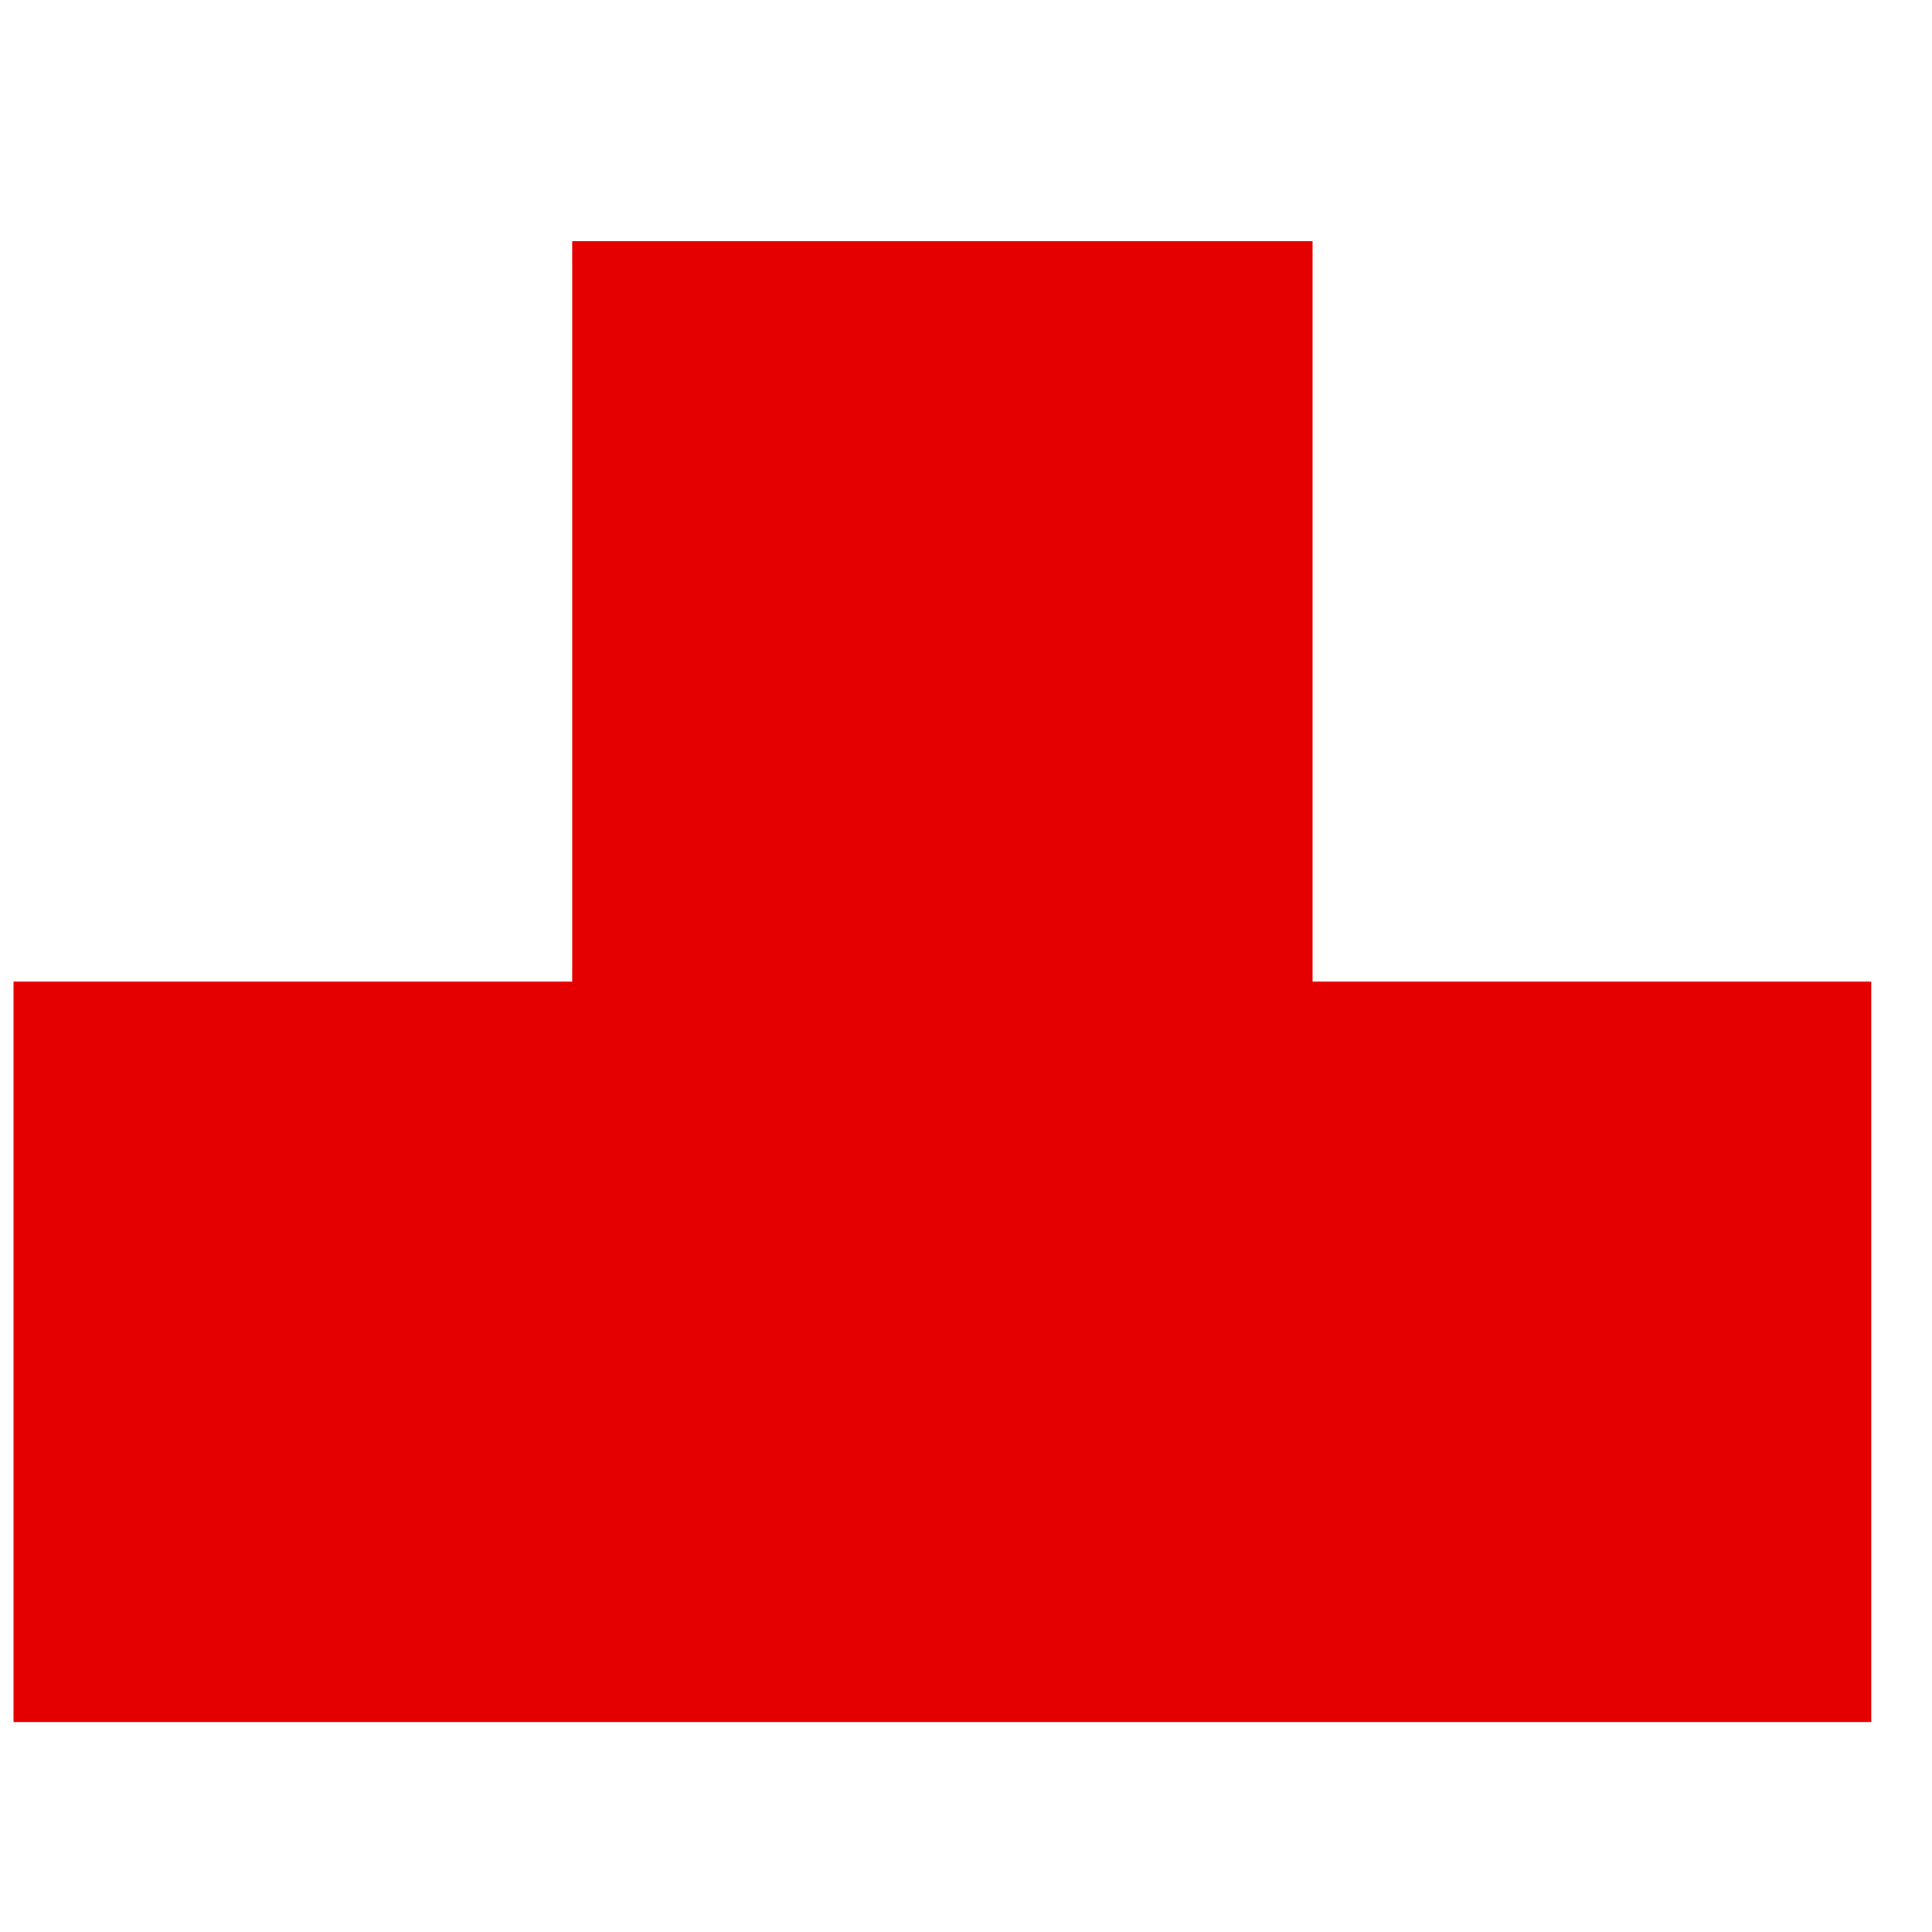
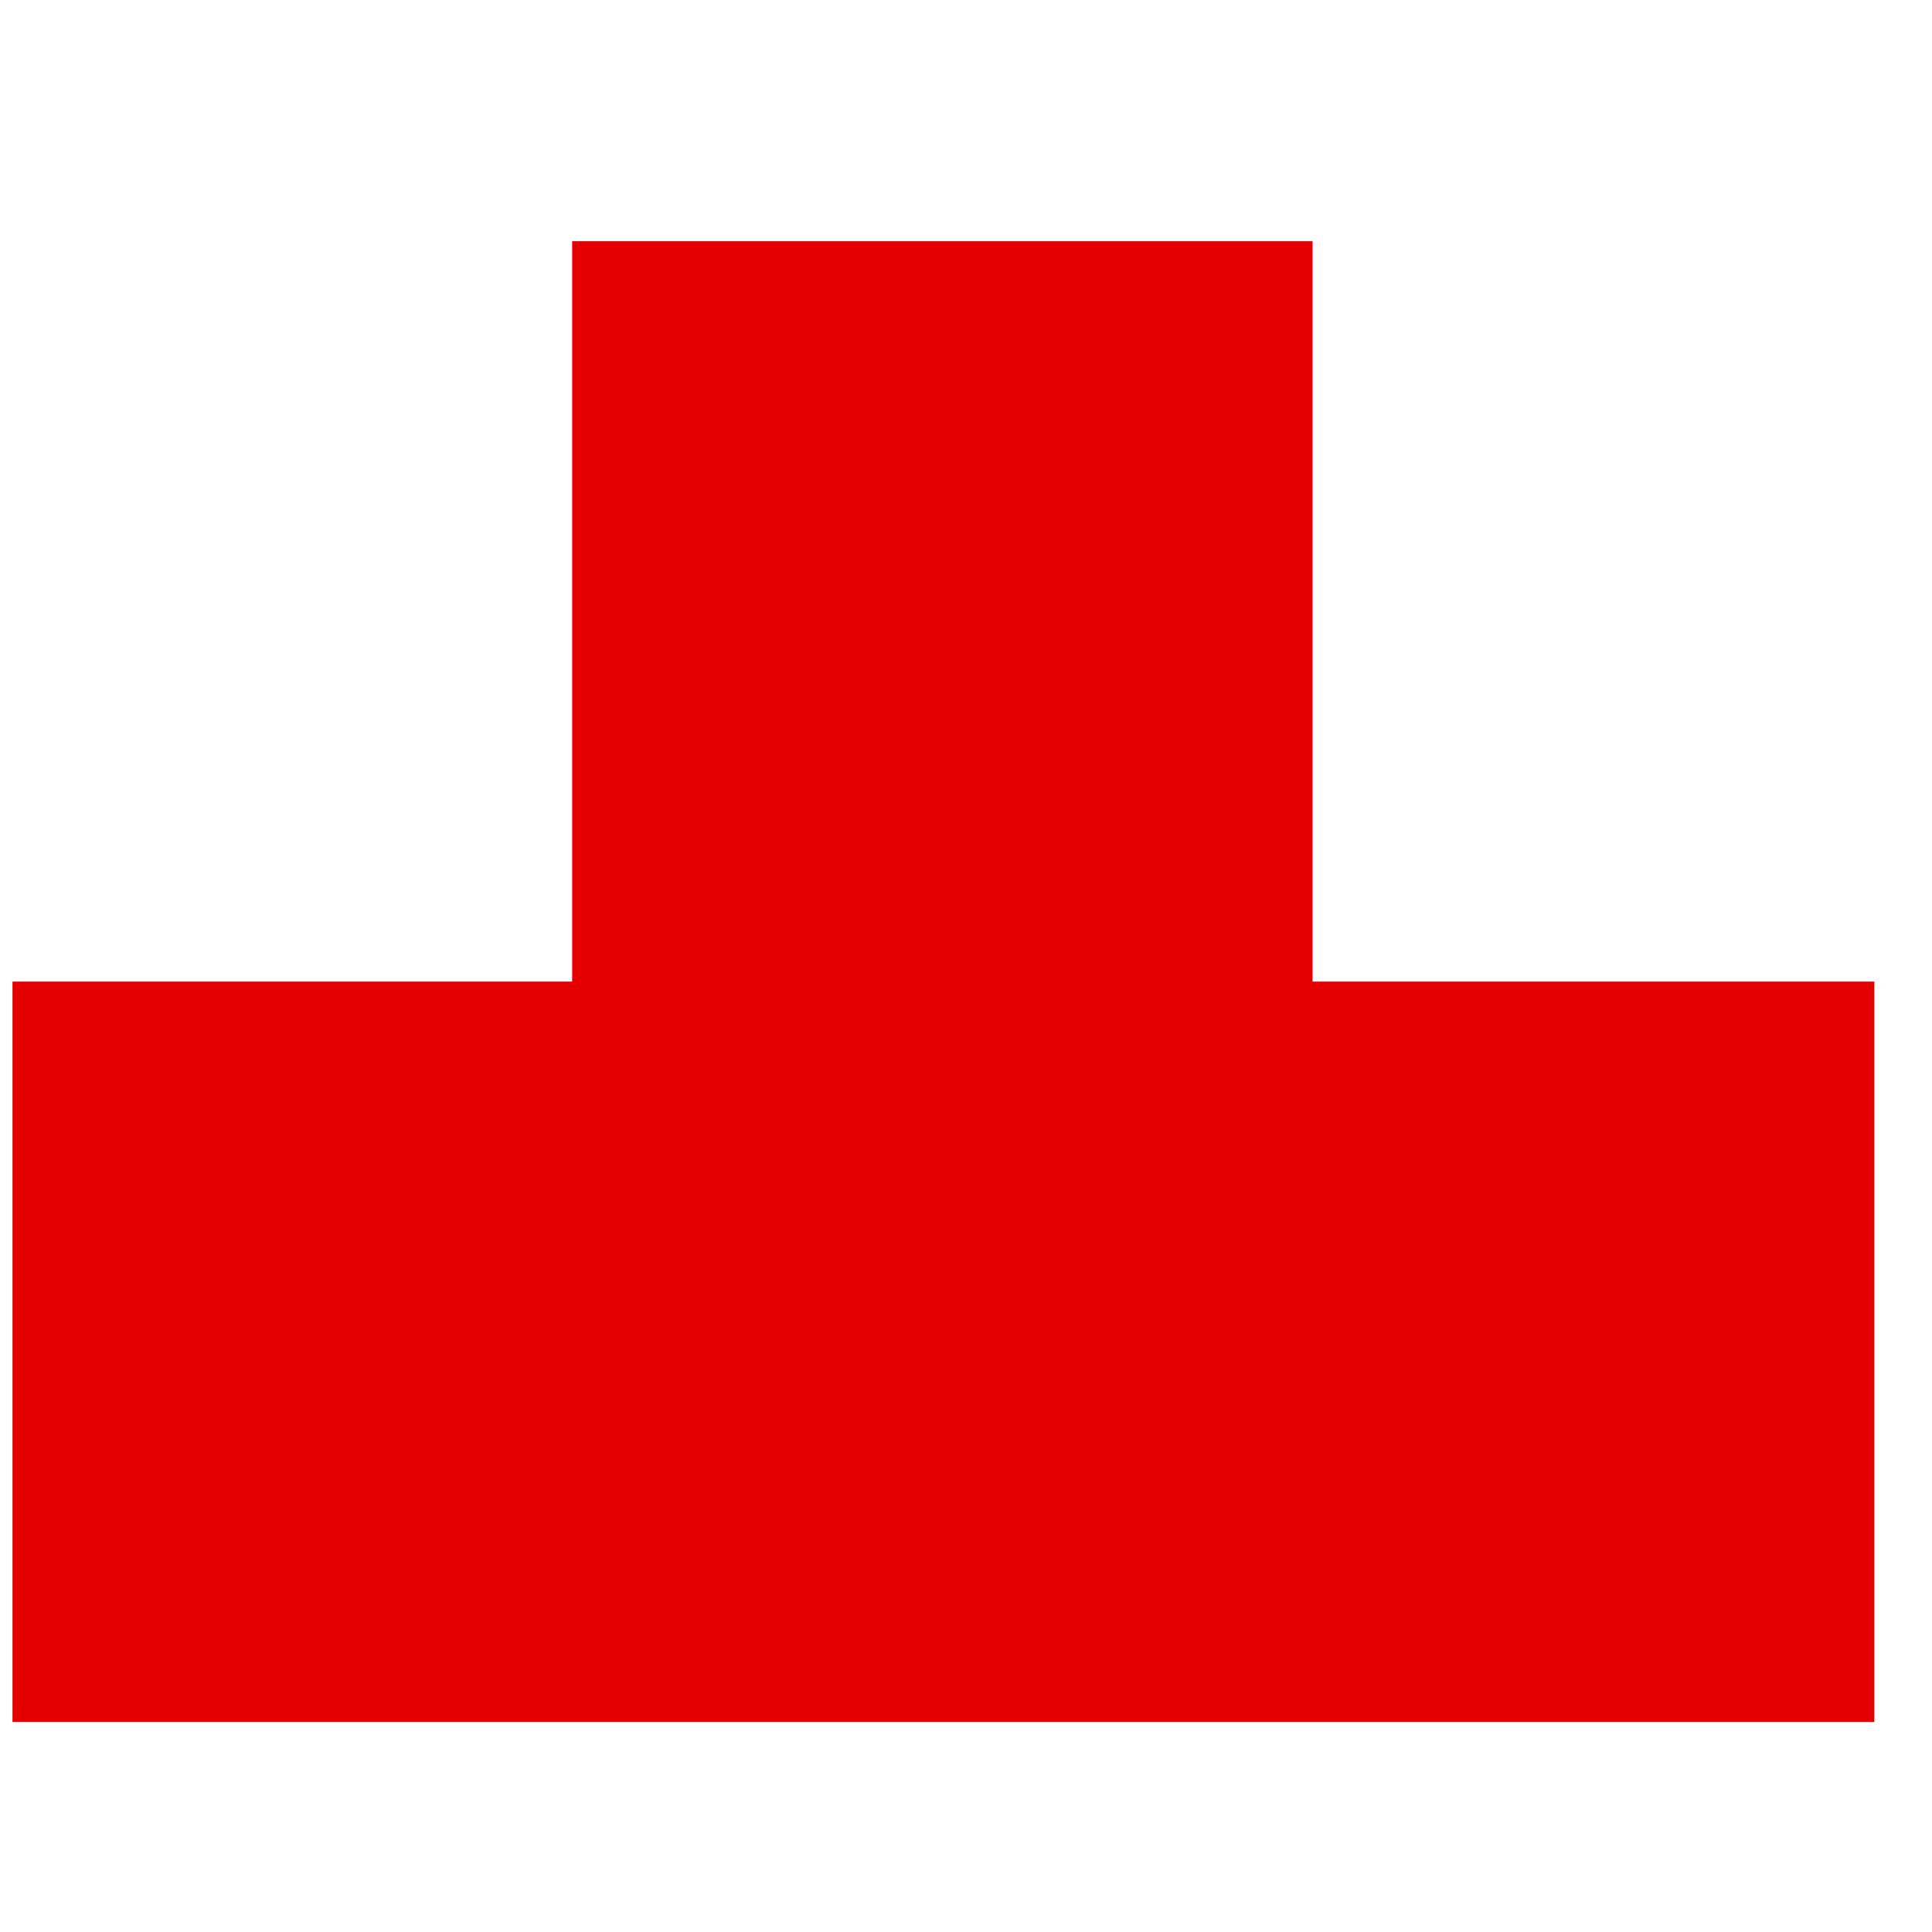
<svg xmlns="http://www.w3.org/2000/svg" width="100%" height="100%" viewBox="0 0 26 26" version="1.1" xml:space="preserve" style="fill-rule:evenodd;clip-rule:evenodd;stroke-linejoin:round;stroke-miterlimit:2;">
-   <rect id="tim-misto" x="0.182" y="0.71" width="25" height="25" style="fill:none;" />
-   <clipPath id="_clip1">
-     <rect x="0.182" y="0.71" width="25" height="25" />
-   </clipPath>
-   <g clip-path="url(#_clip1)">
-     <path d="M17.664,13.21l-0,-9.964l-9.964,0l-0,9.964l-7.532,0l0,9.964l25.056,0l-0,-9.964l-7.56,0Z" style="fill:#e50000;" />
-   </g>
+   <path d="M17.664,13.21l-0,-9.964l-9.964,0l-0,9.964l-7.532,0l0,9.964l25.056,0l-0,-9.964l-7.56,0Z" style="fill:#e50000;" />
</svg>
